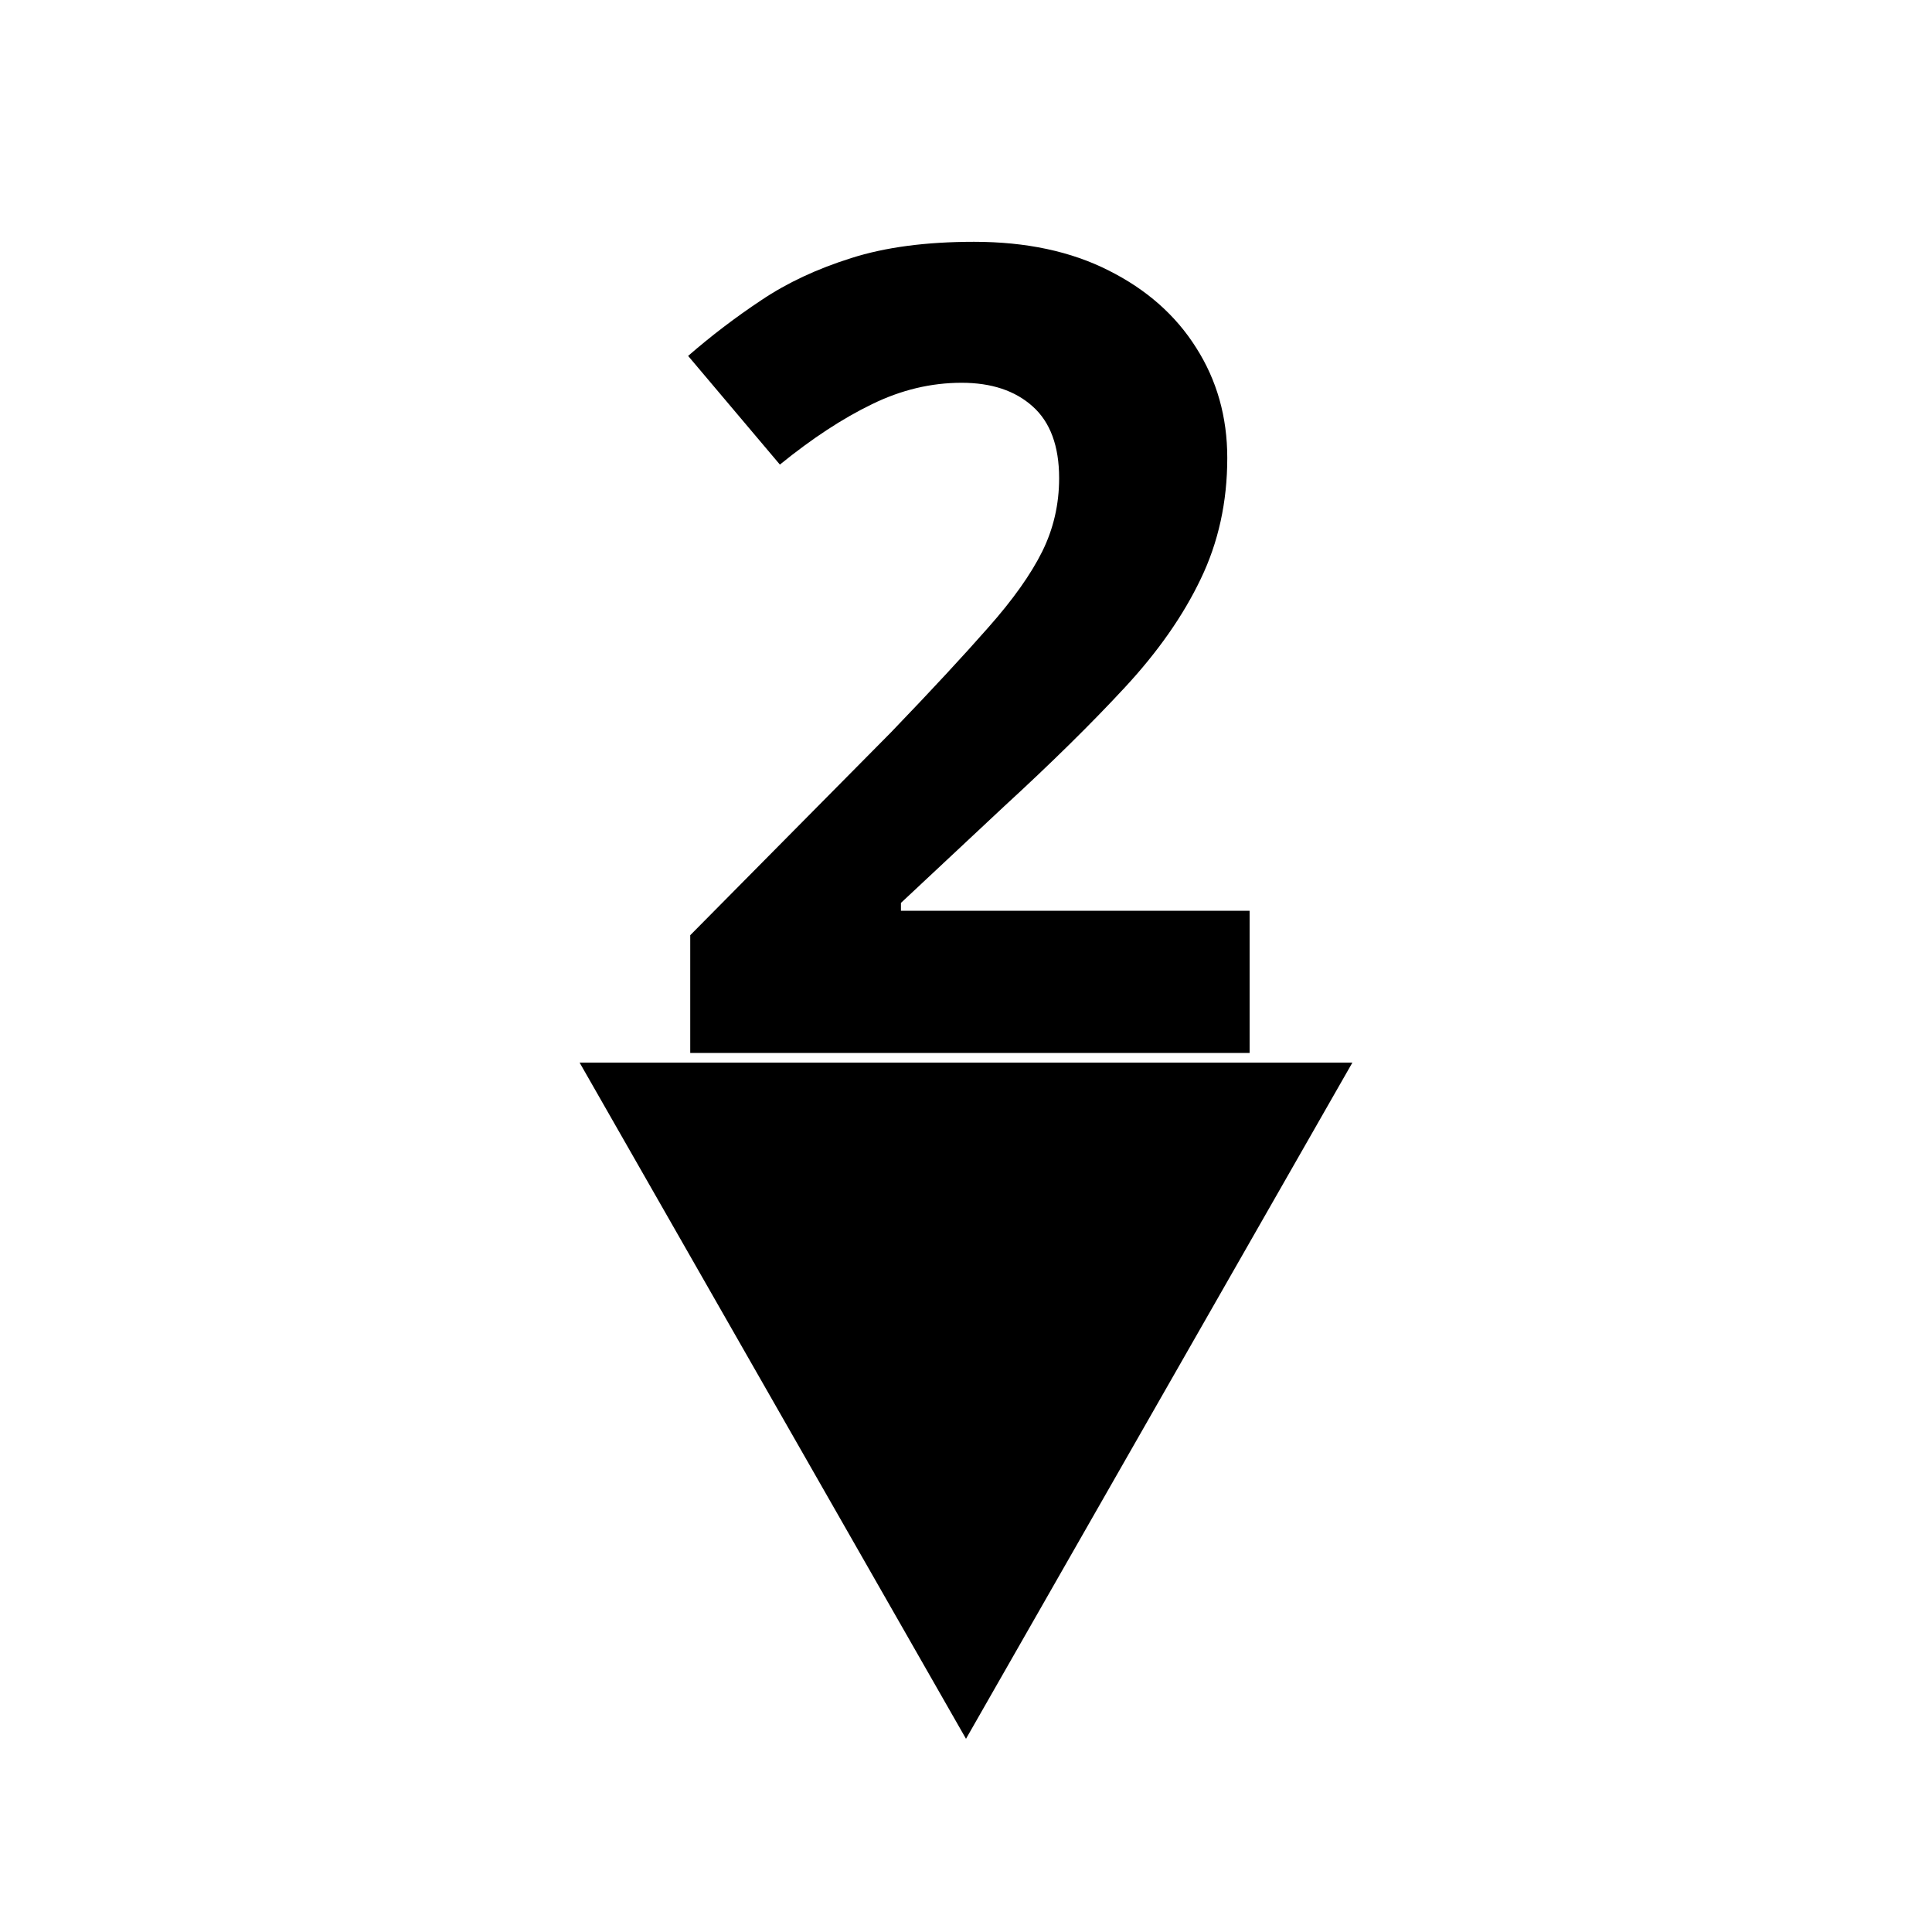
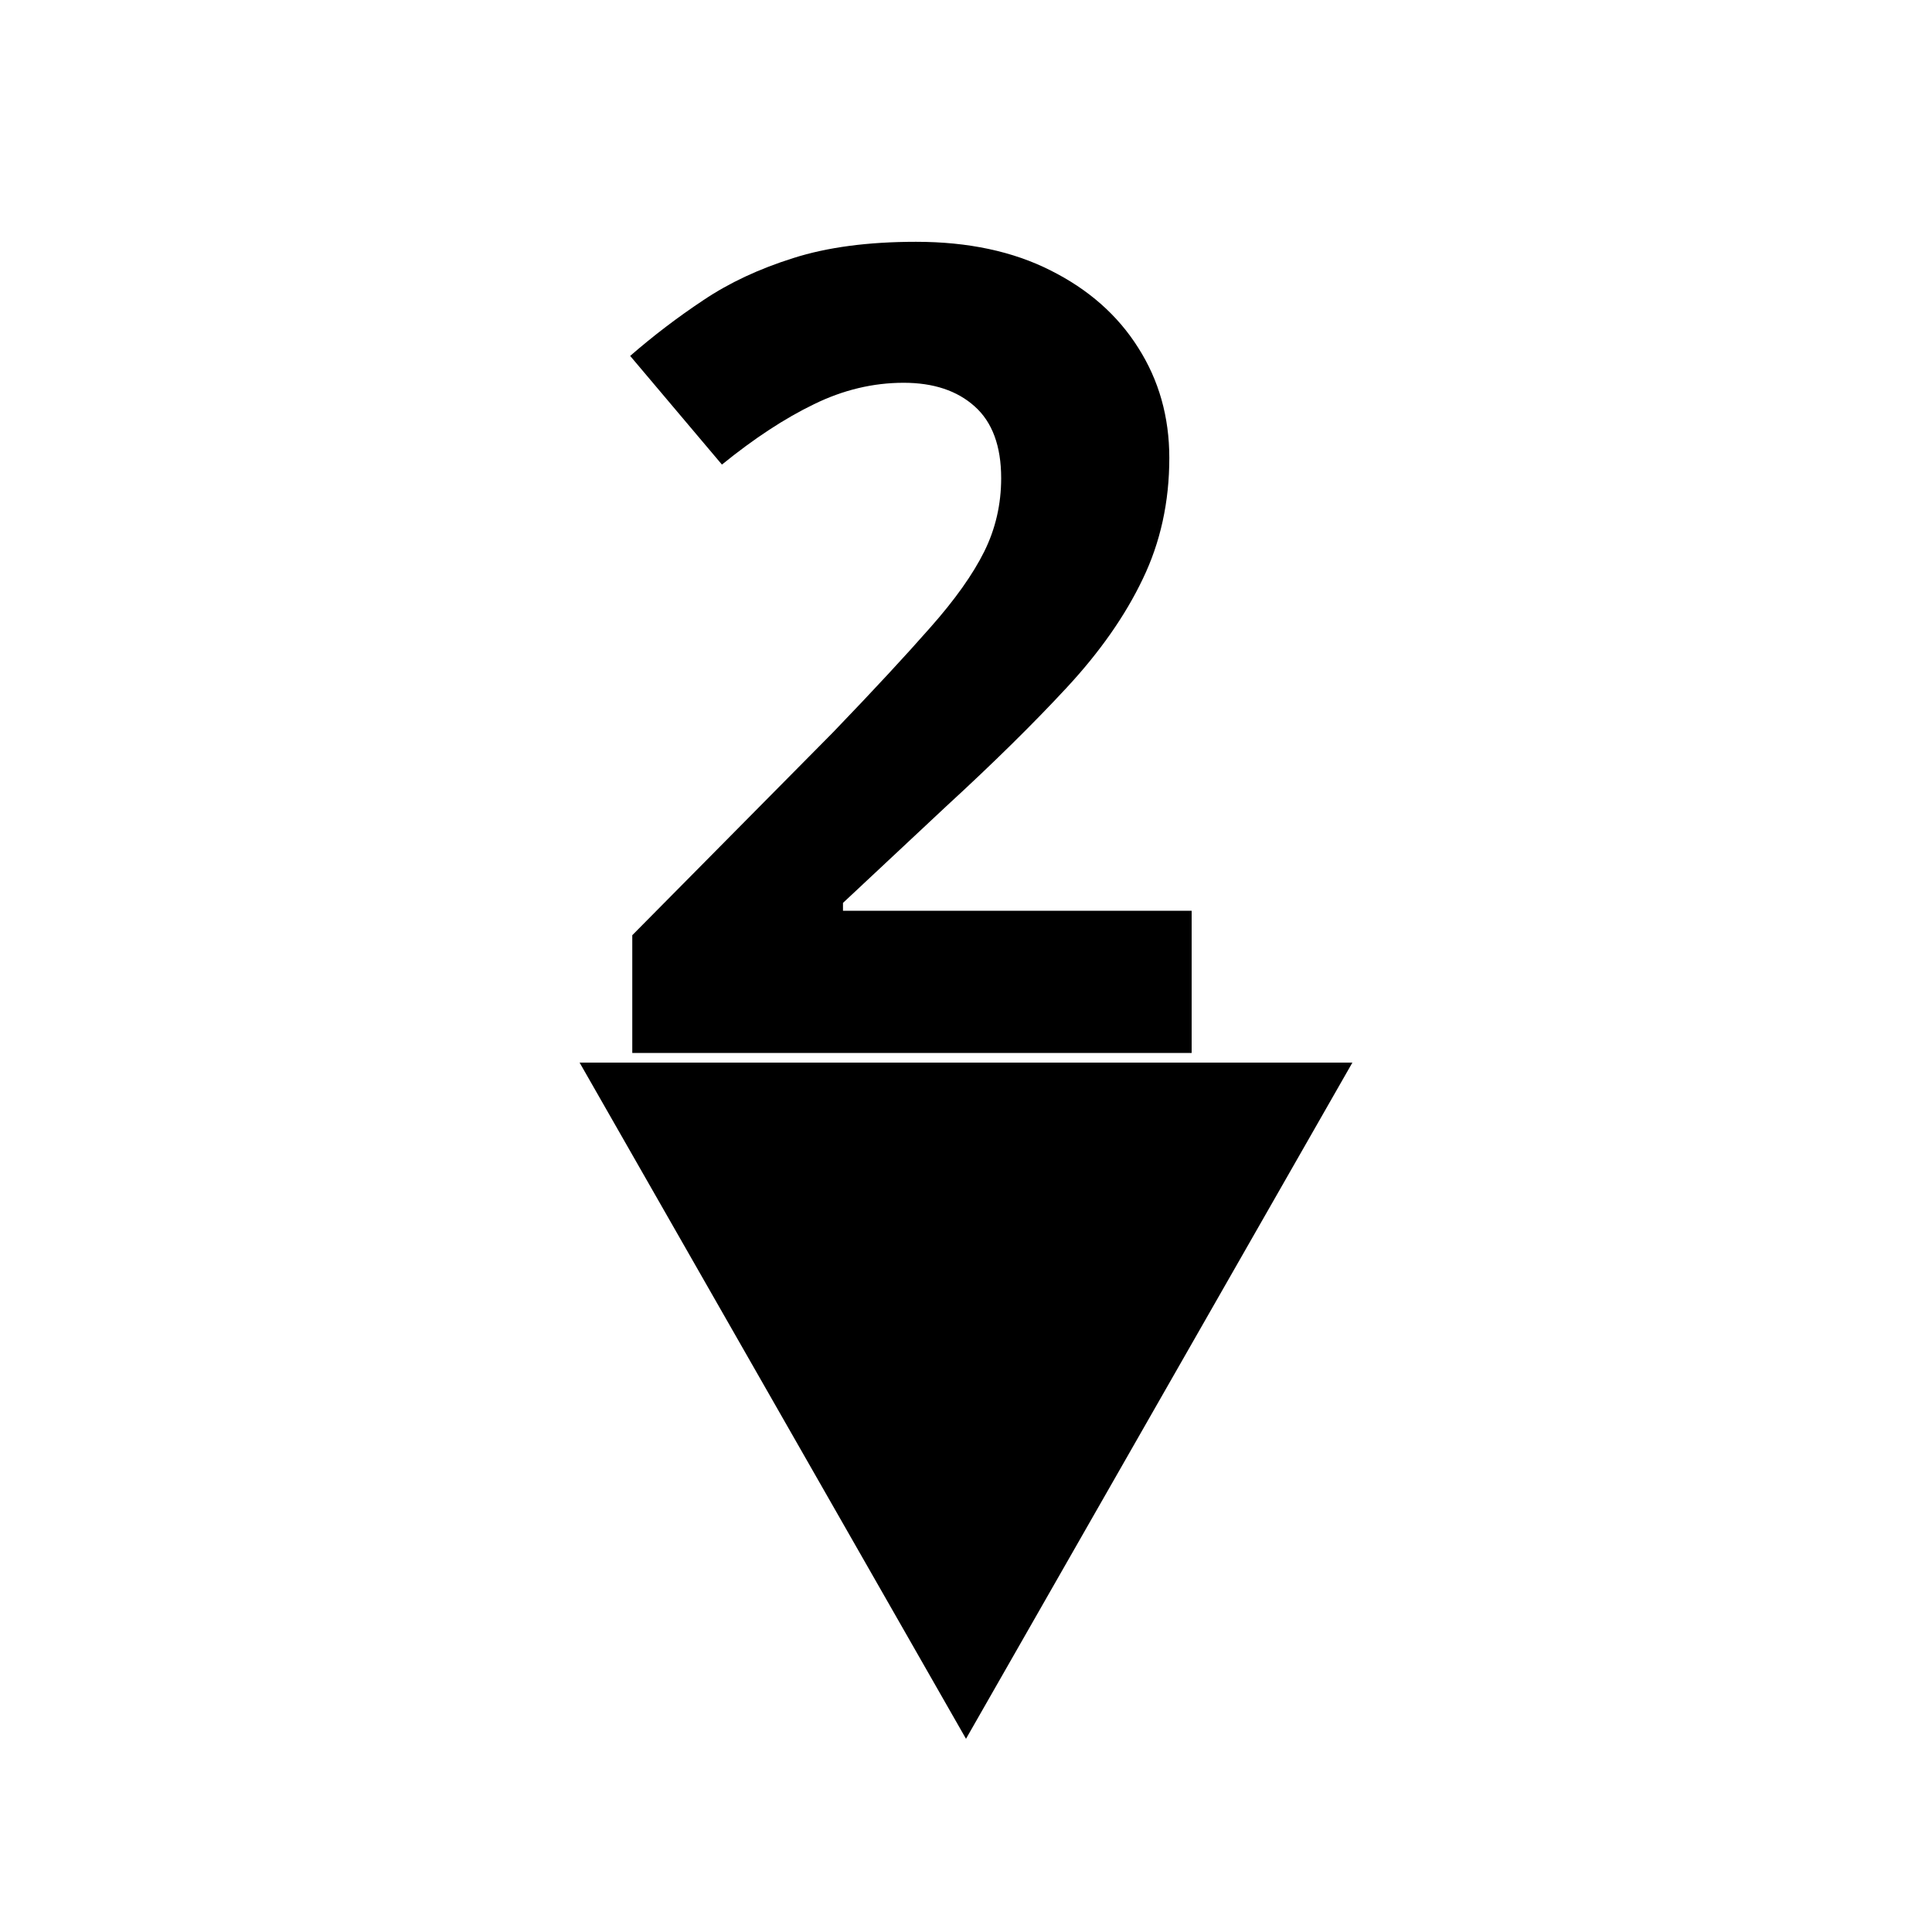
<svg xmlns="http://www.w3.org/2000/svg" xml:space="preserve" style="shape-rendering:geometricPrecision; text-rendering:geometricPrecision; image-rendering:optimizeQuality; fill-rule:evenodd; clip-rule:evenodd" viewBox="0 0 100 100">
  <g id="HM3">
    <circle style="fill: rgb(255, 255, 255); fill-rule: nonzero; opacity: 0.2; " cx="50%" cy="50%" r="45%" />
    <polygon points="30,55 70,55 50,90" style="fill:black;" />
-     <text x="50%" y="32%" text-anchor="middle" dominant-baseline="central" font-family="Amasis MT Medium" letter-spacing="0em" font-size="58" font-style="normal" font-weight="550" style="stroke: none; fill: rgb(0,0,0);">2</text>
+     <text x="47" y="32%" text-anchor="middle" dominant-baseline="central" font-family="Amasis MT Medium" letter-spacing="-6px" font-size="58" font-style="normal" font-weight="550" style="stroke: none; fill: rgb(0,0,0);">2</text>
  </g>
</svg>
